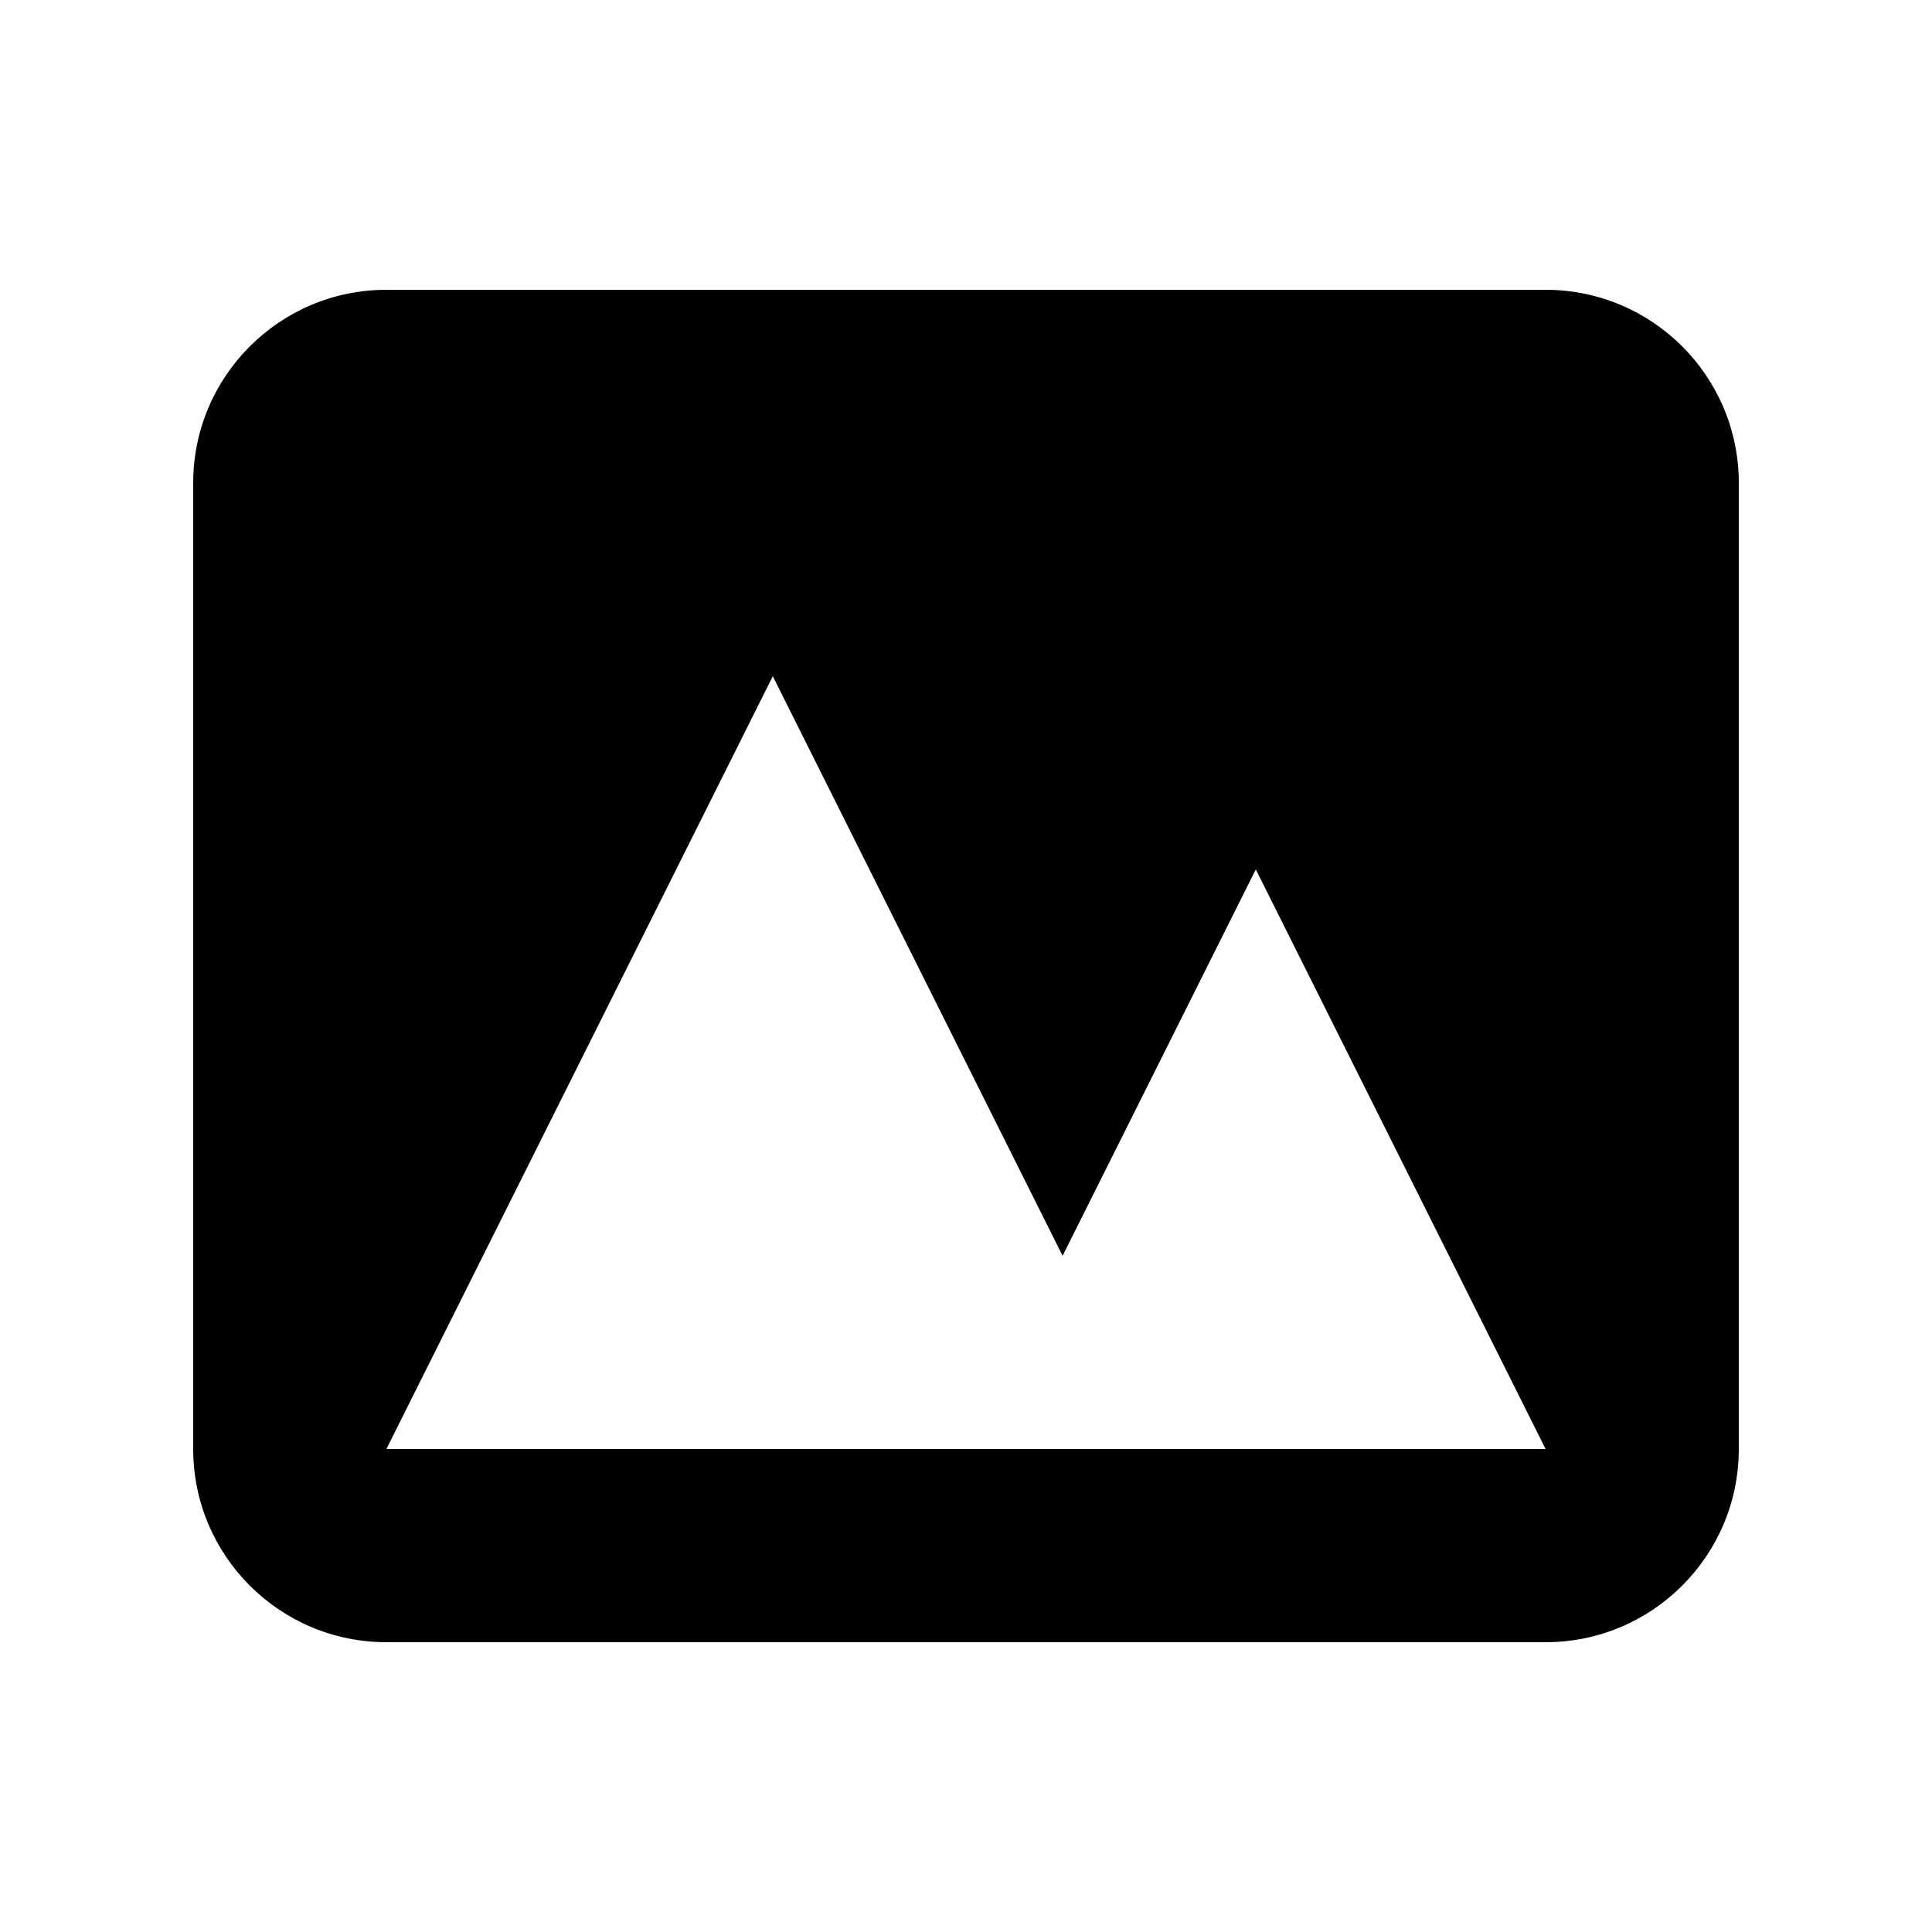
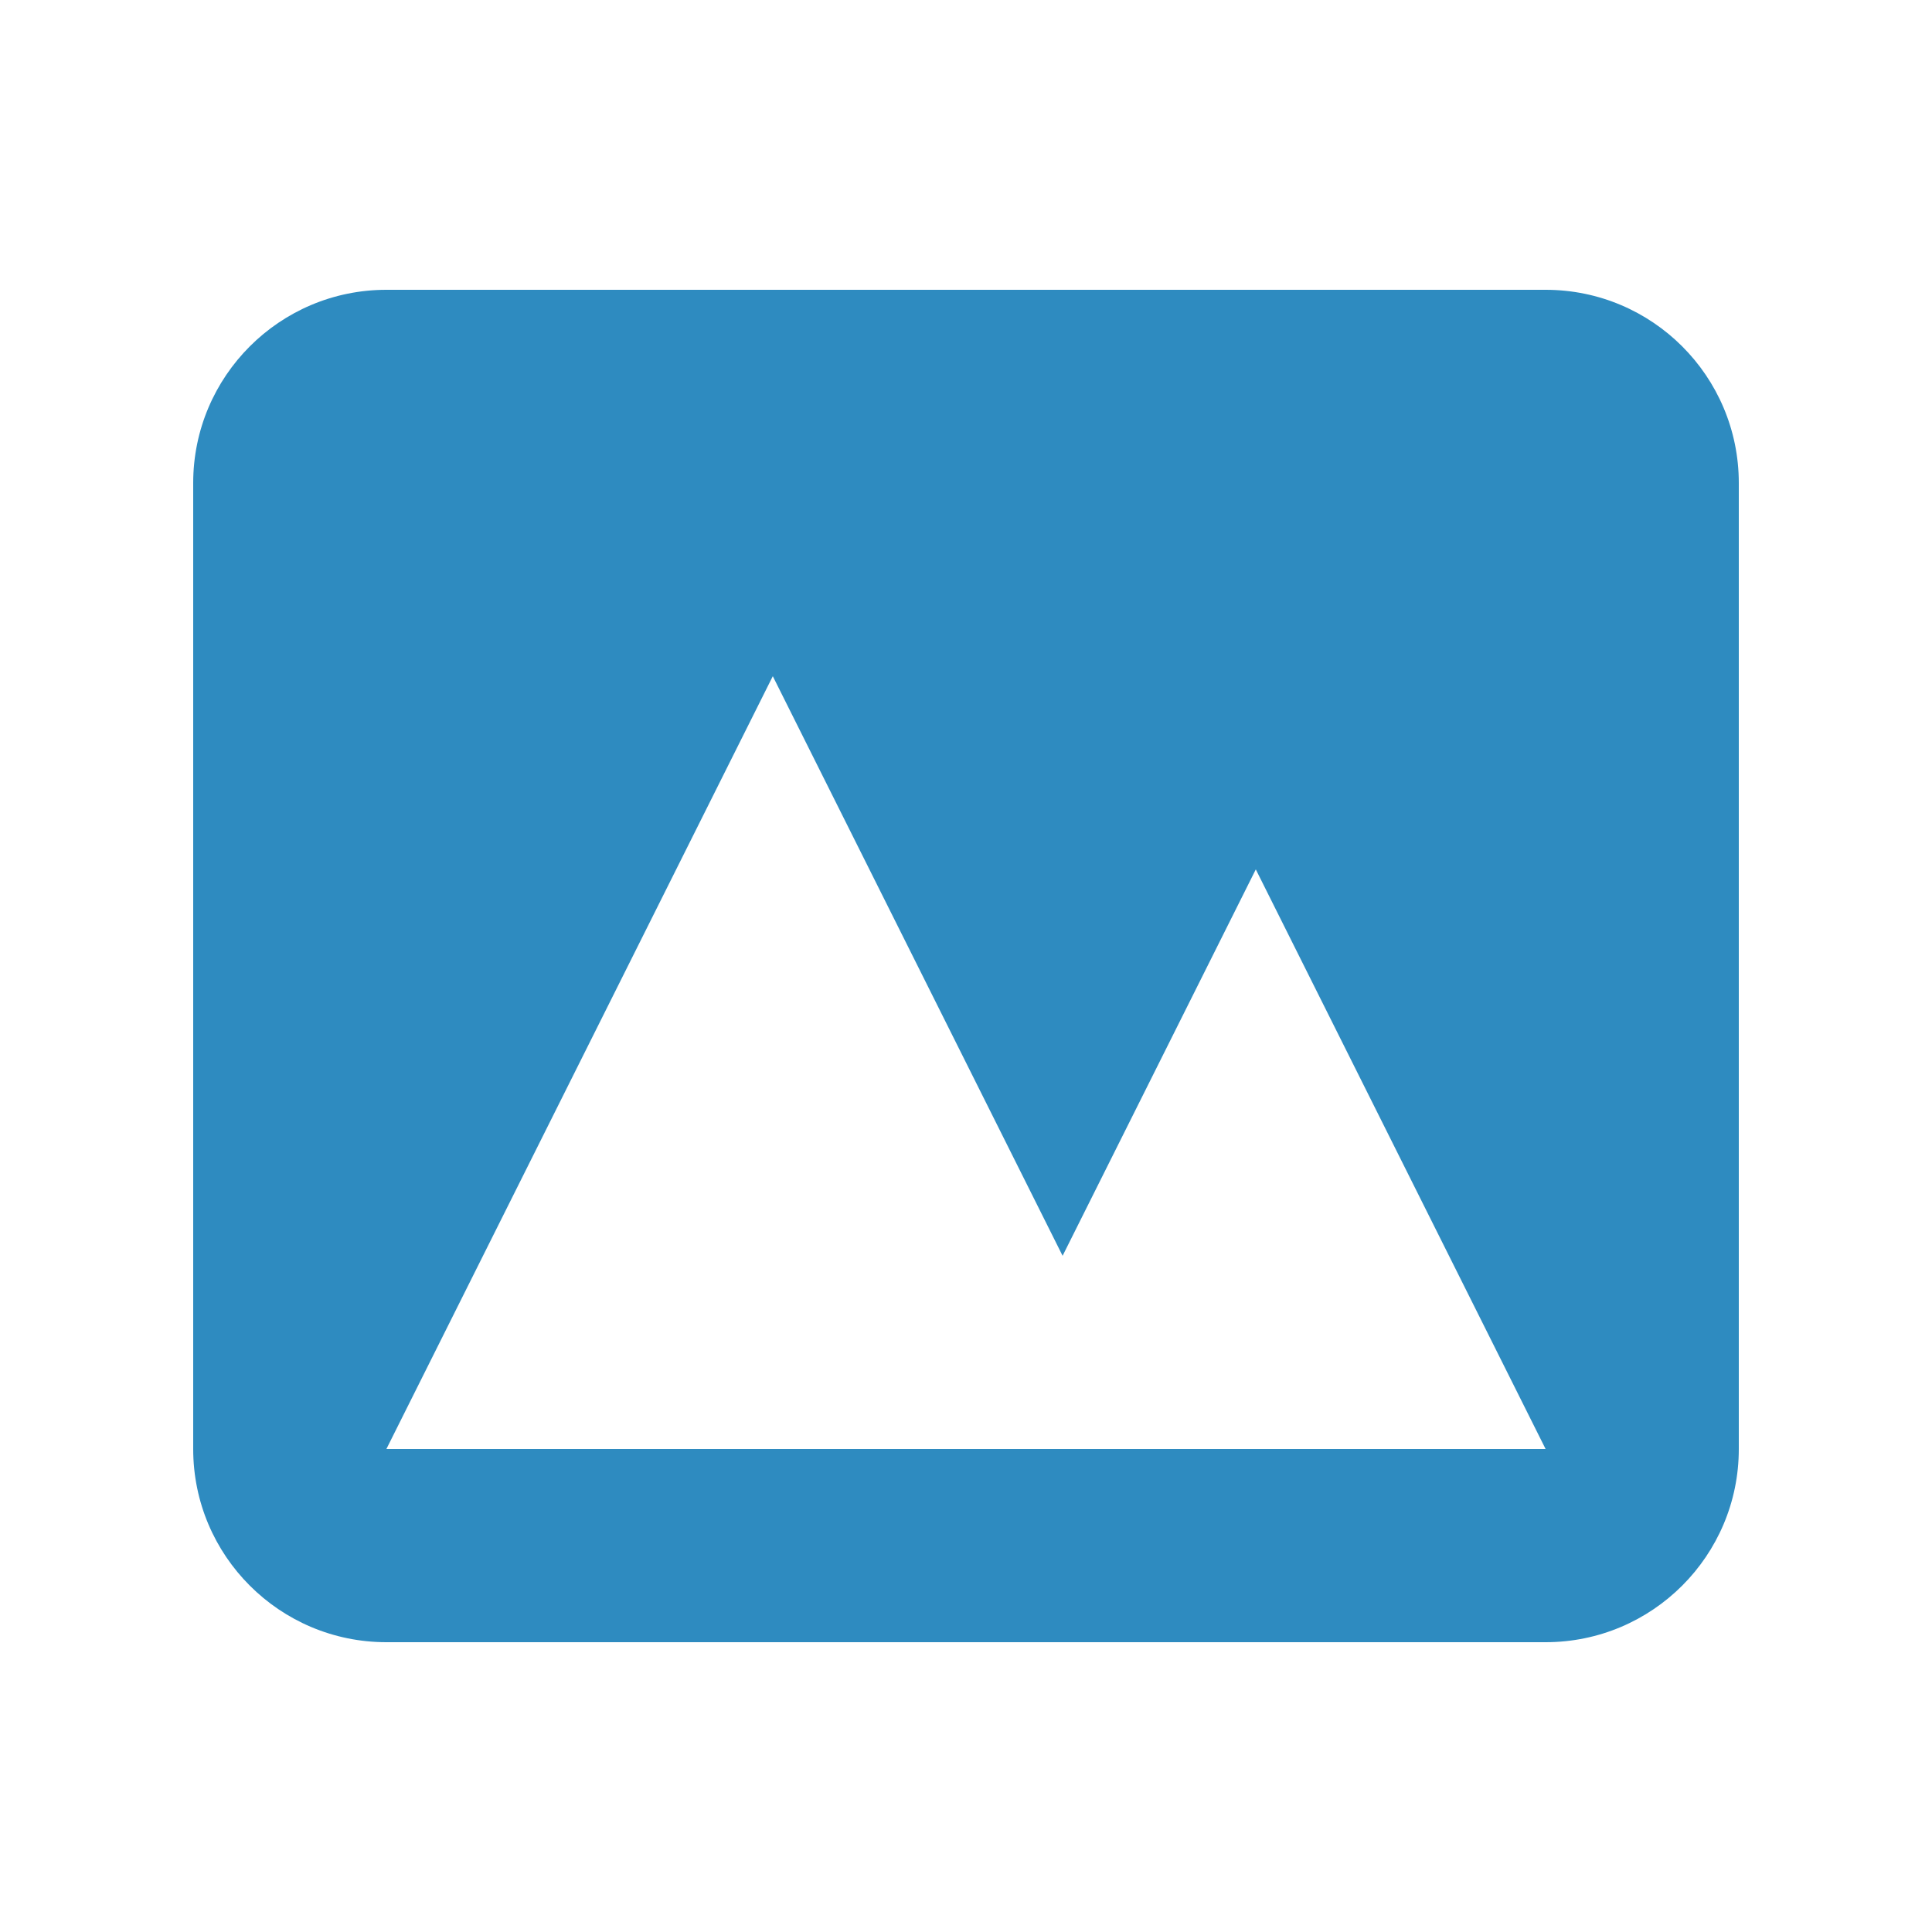
<svg xmlns="http://www.w3.org/2000/svg" class="h-5 w-5" viewBox="0 0 20 20" fill="currentColor">
-   <path fill-rule="evenodd" d="M4 3a2 2 0 00-2 2v10a2 2 0 002 2h12a2 2 0 002-2V5a2 2 0 00-2-2H4zm12 12H4l4-8 3 6 2-4 3 6z" clip-rule="evenodd" />
+   <path style="fill:#2E8BC0" fill-rule="evenodd" d="M4 3a2 2 0 00-2 2v10a2 2 0 002 2h12a2 2 0 002-2V5a2 2 0 00-2-2H4zm12 12H4l4-8 3 6 2-4 3 6z" clip-rule="evenodd" />
</svg>
